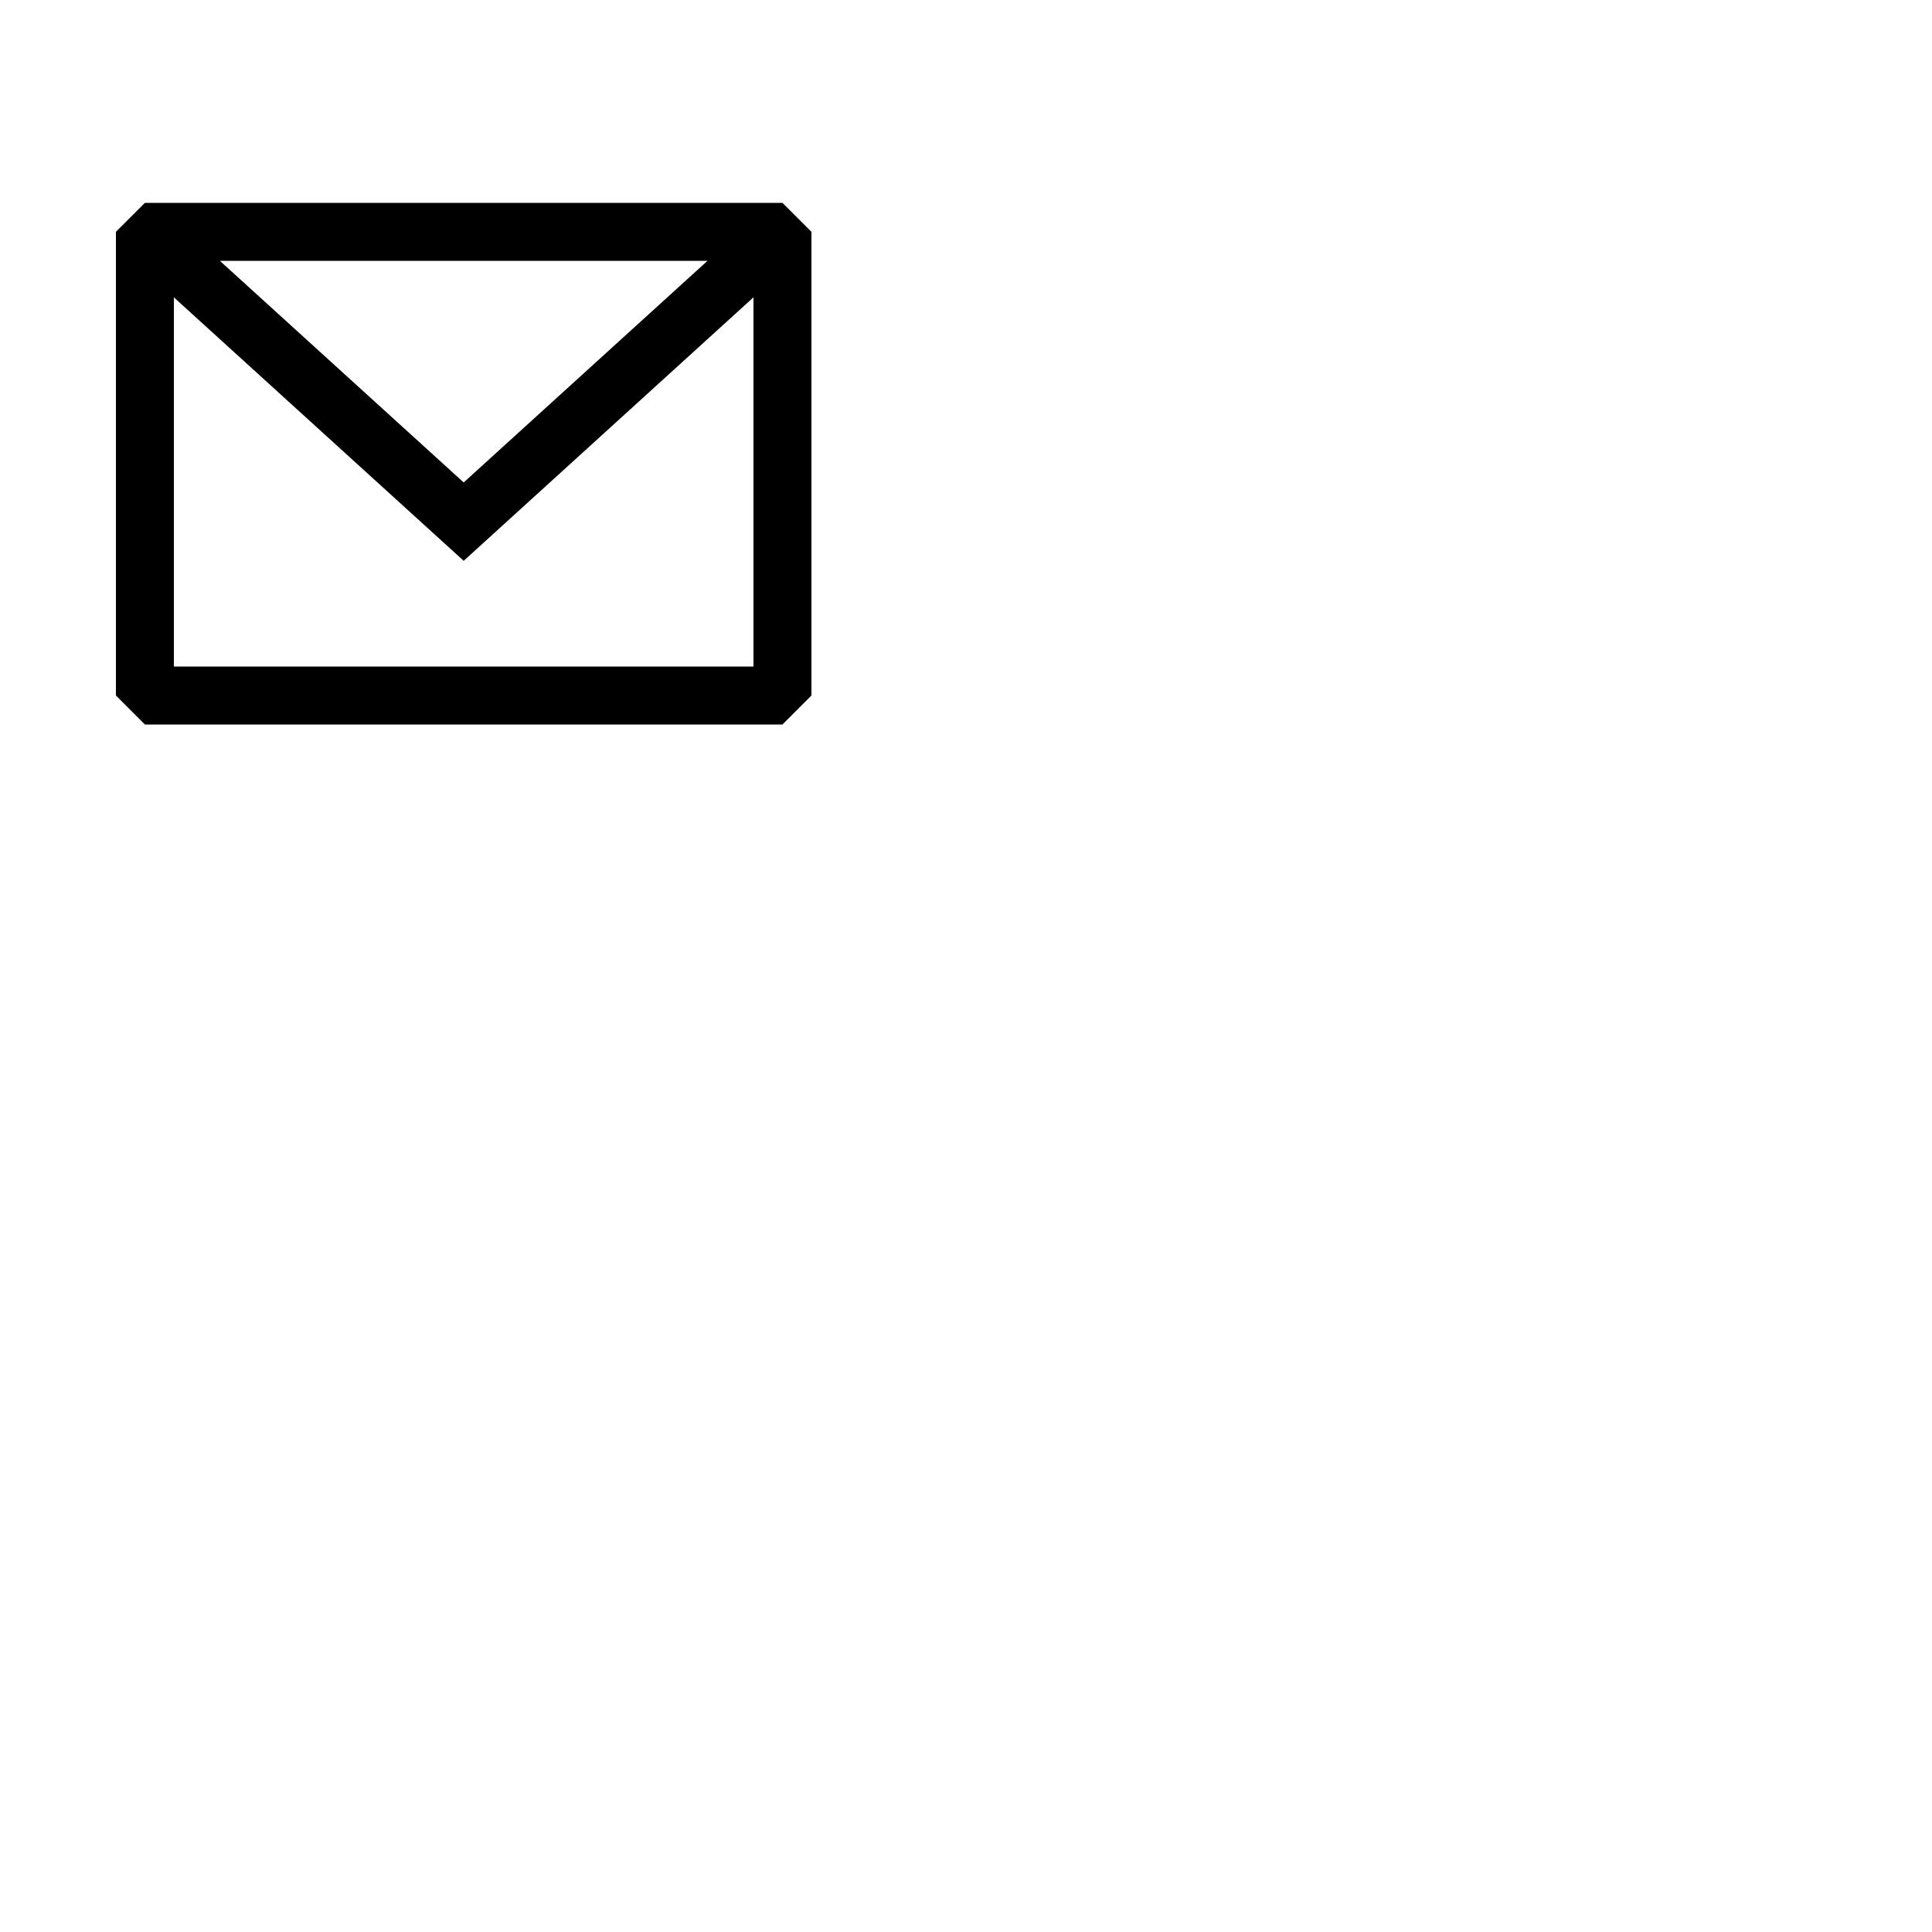
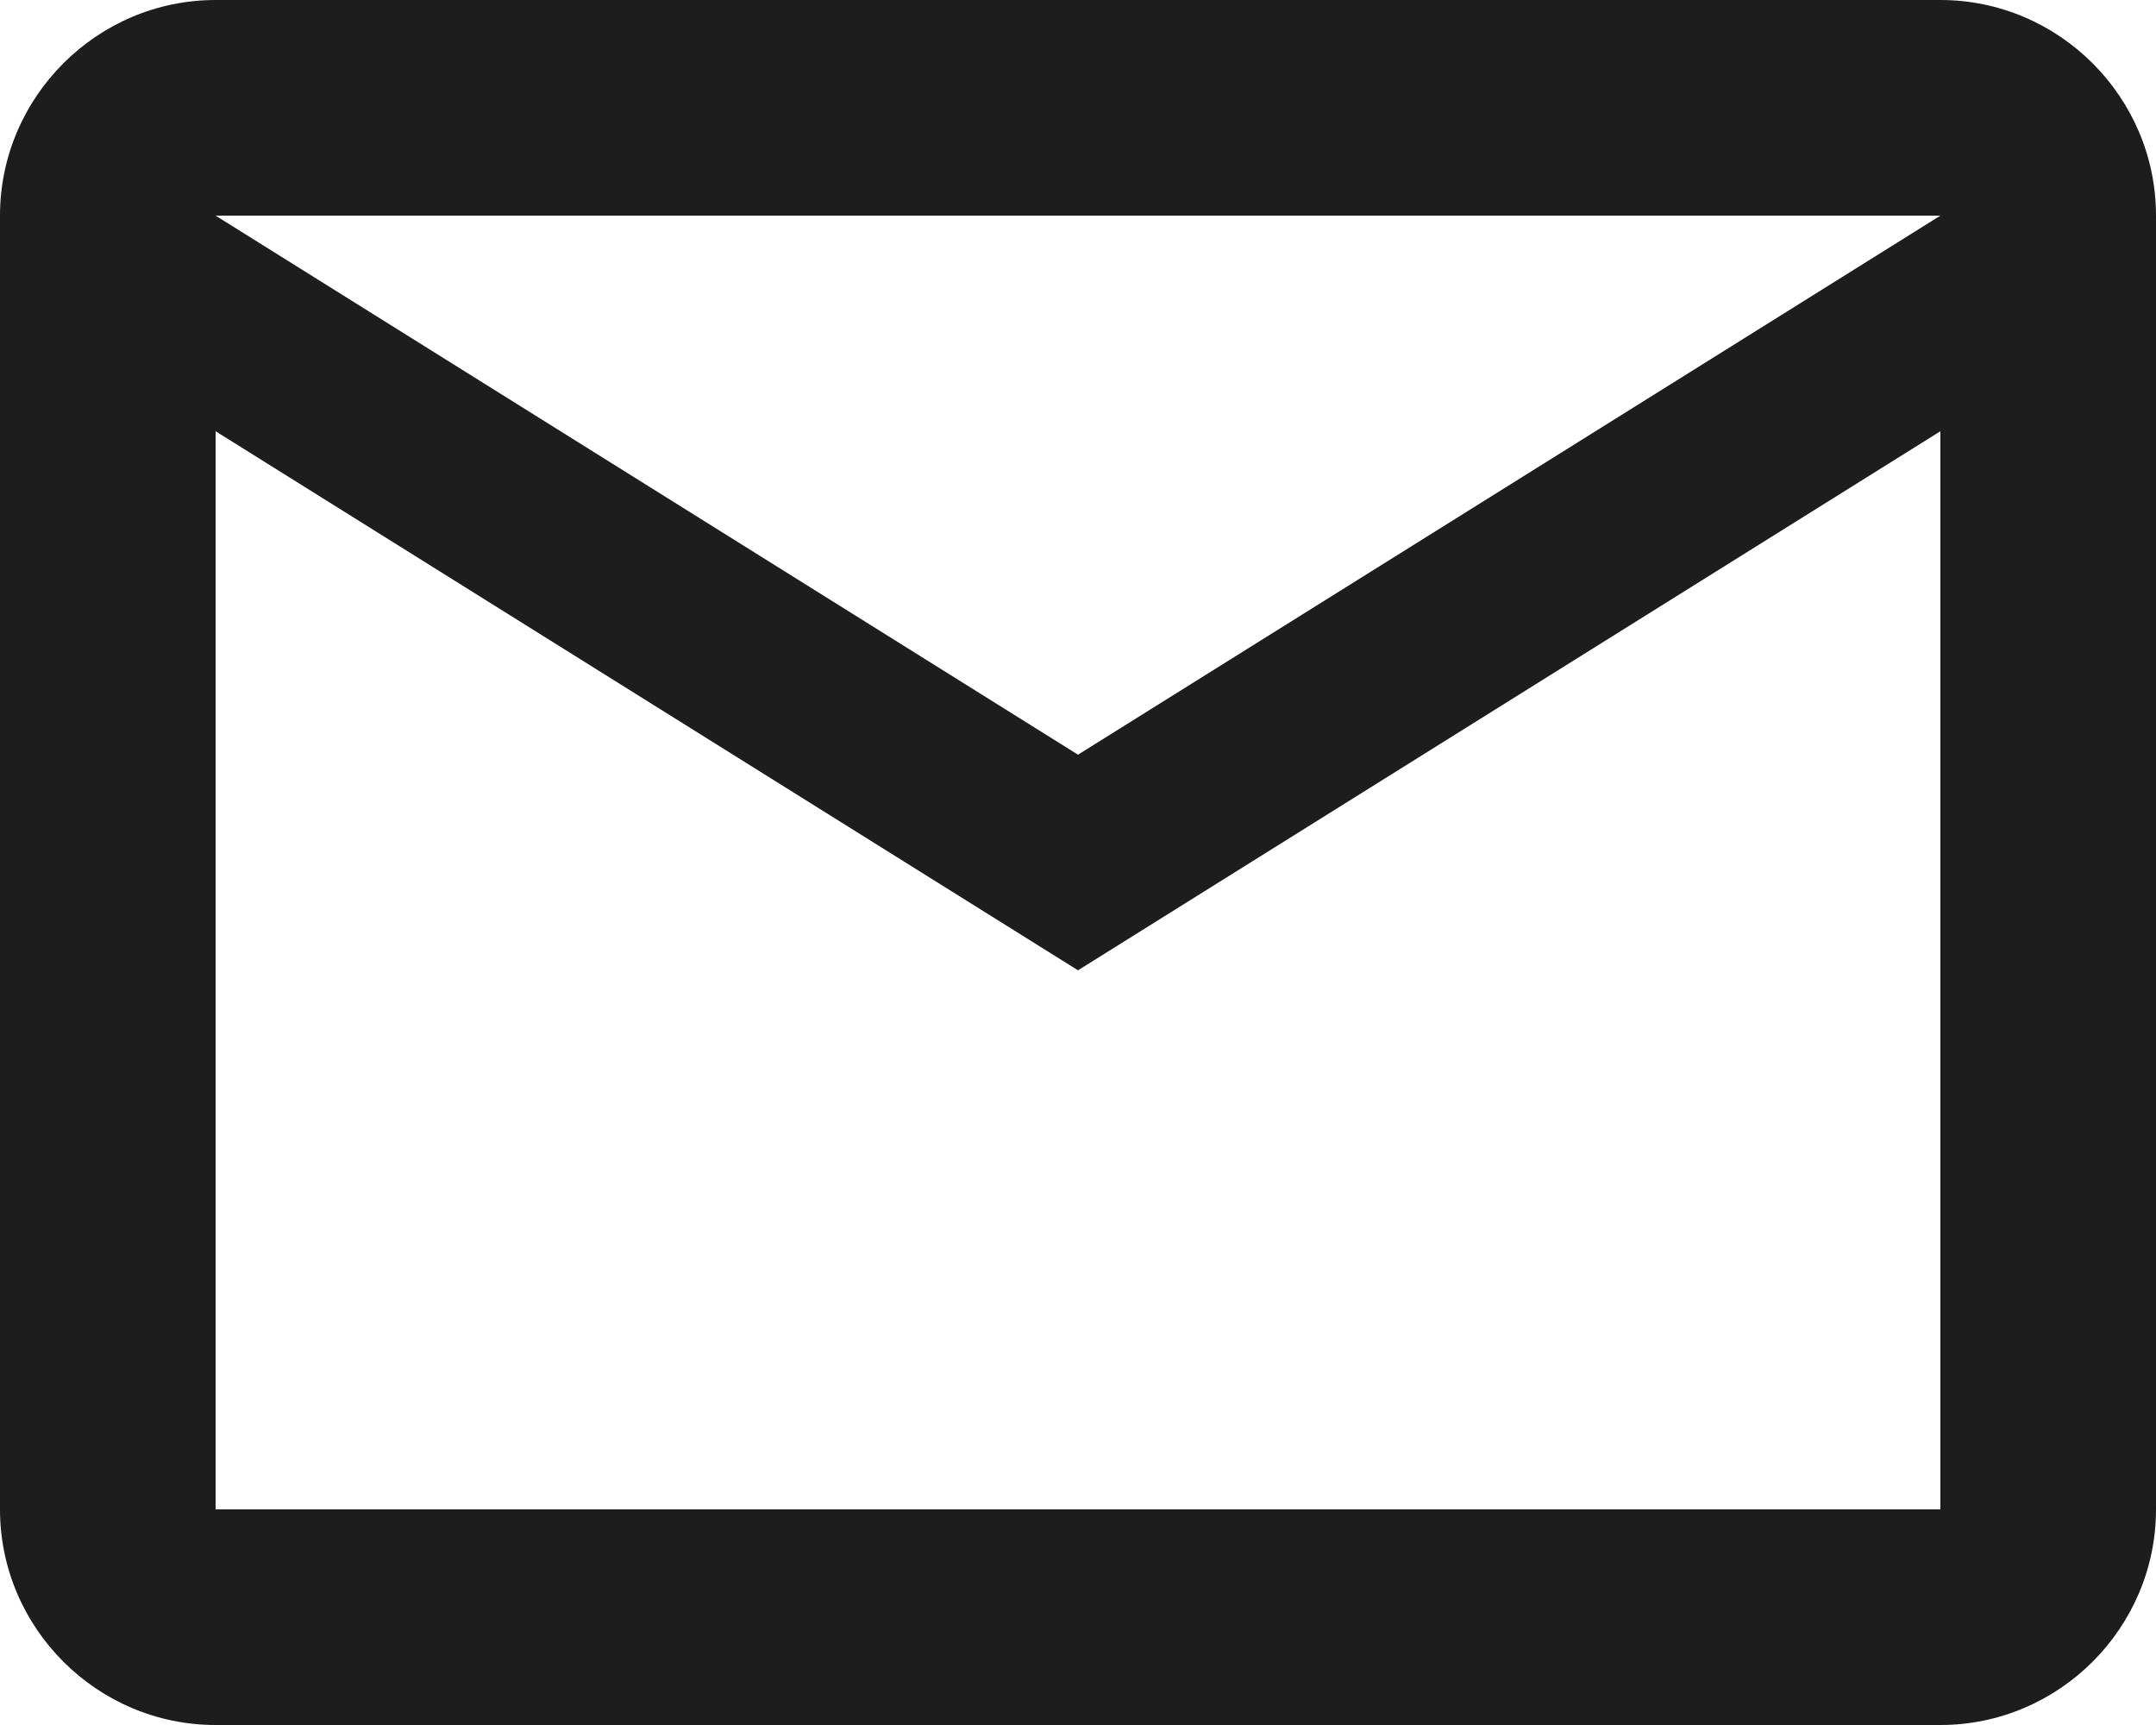
- <svg className="icon-class" width="50" height="50">
-   <path fill-rule="evenodd" clip-rule="evenodd" d="M3.75 5.25L3 6V18L3.75 18.75H20.25L21 18V6L20.25 5.25H3.75ZM4.5 7.696V17.25H19.5V7.695L12 14.514L4.5 7.696ZM18.31 6.75H5.69L12 12.486L18.31 6.75Z" fill="currentColor" />
+ <svg xmlns="http://www.w3.org/2000/svg" width="20px" height="16px" viewBox="0 0 20 16" version="1.1">
+   <g id="Icons" stroke="none" stroke-width="1" fill="none" fill-rule="evenodd">
+     <g id="Outlined" transform="translate(-204, -3170)">
+       <g id="Maps" transform="translate(100, 3068)">
+         <g id="Outlined-/-Maps-/-local_post_office" transform="translate(102, 98)">
+           <g>
+             <polygon id="Path" points="0 0 24 0 24 24 0 24" />
+             <path d="M22,6 C22,4.9 21.1,4 20,4 L4,4 C2.9,4 2,4.9 2,6 L2,18 C2,19.1 2.9,20 4,20 L20,20 C21.1,20 22,19.1 22,18 L22,6 Z M20,6 L12,11 L4,6 L20,6 Z M20,18 L4,18 L4,8 L12,13 L20,8 L20,18 Z" id="🔹-Icon-Color" fill="#1D1D1D" />
+           </g>
+         </g>
+       </g>
+     </g>
+   </g>
</svg>
